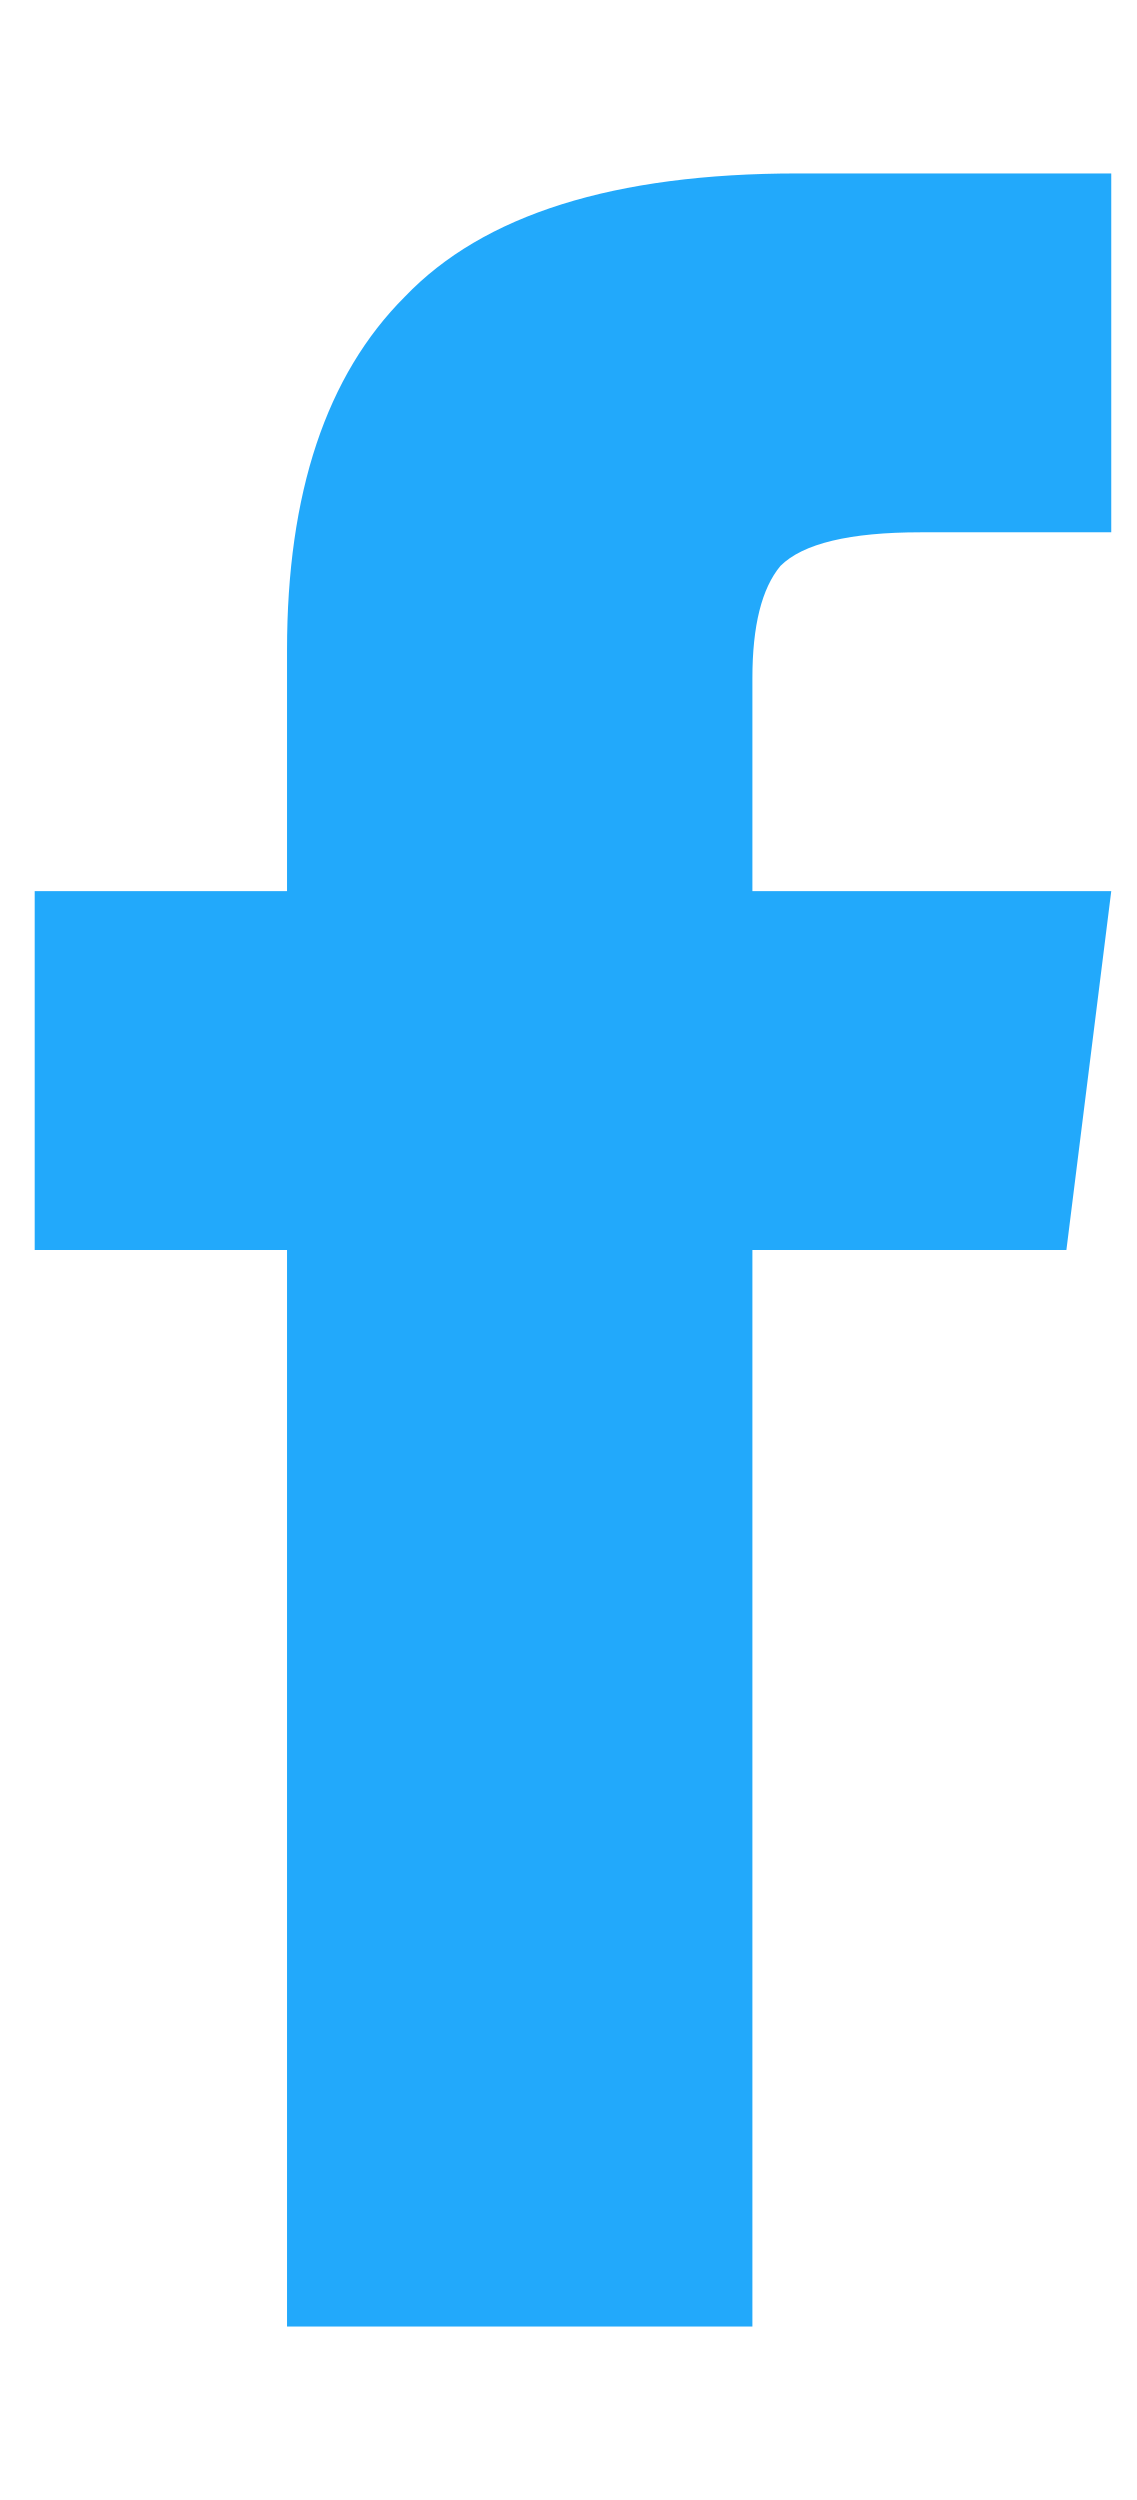
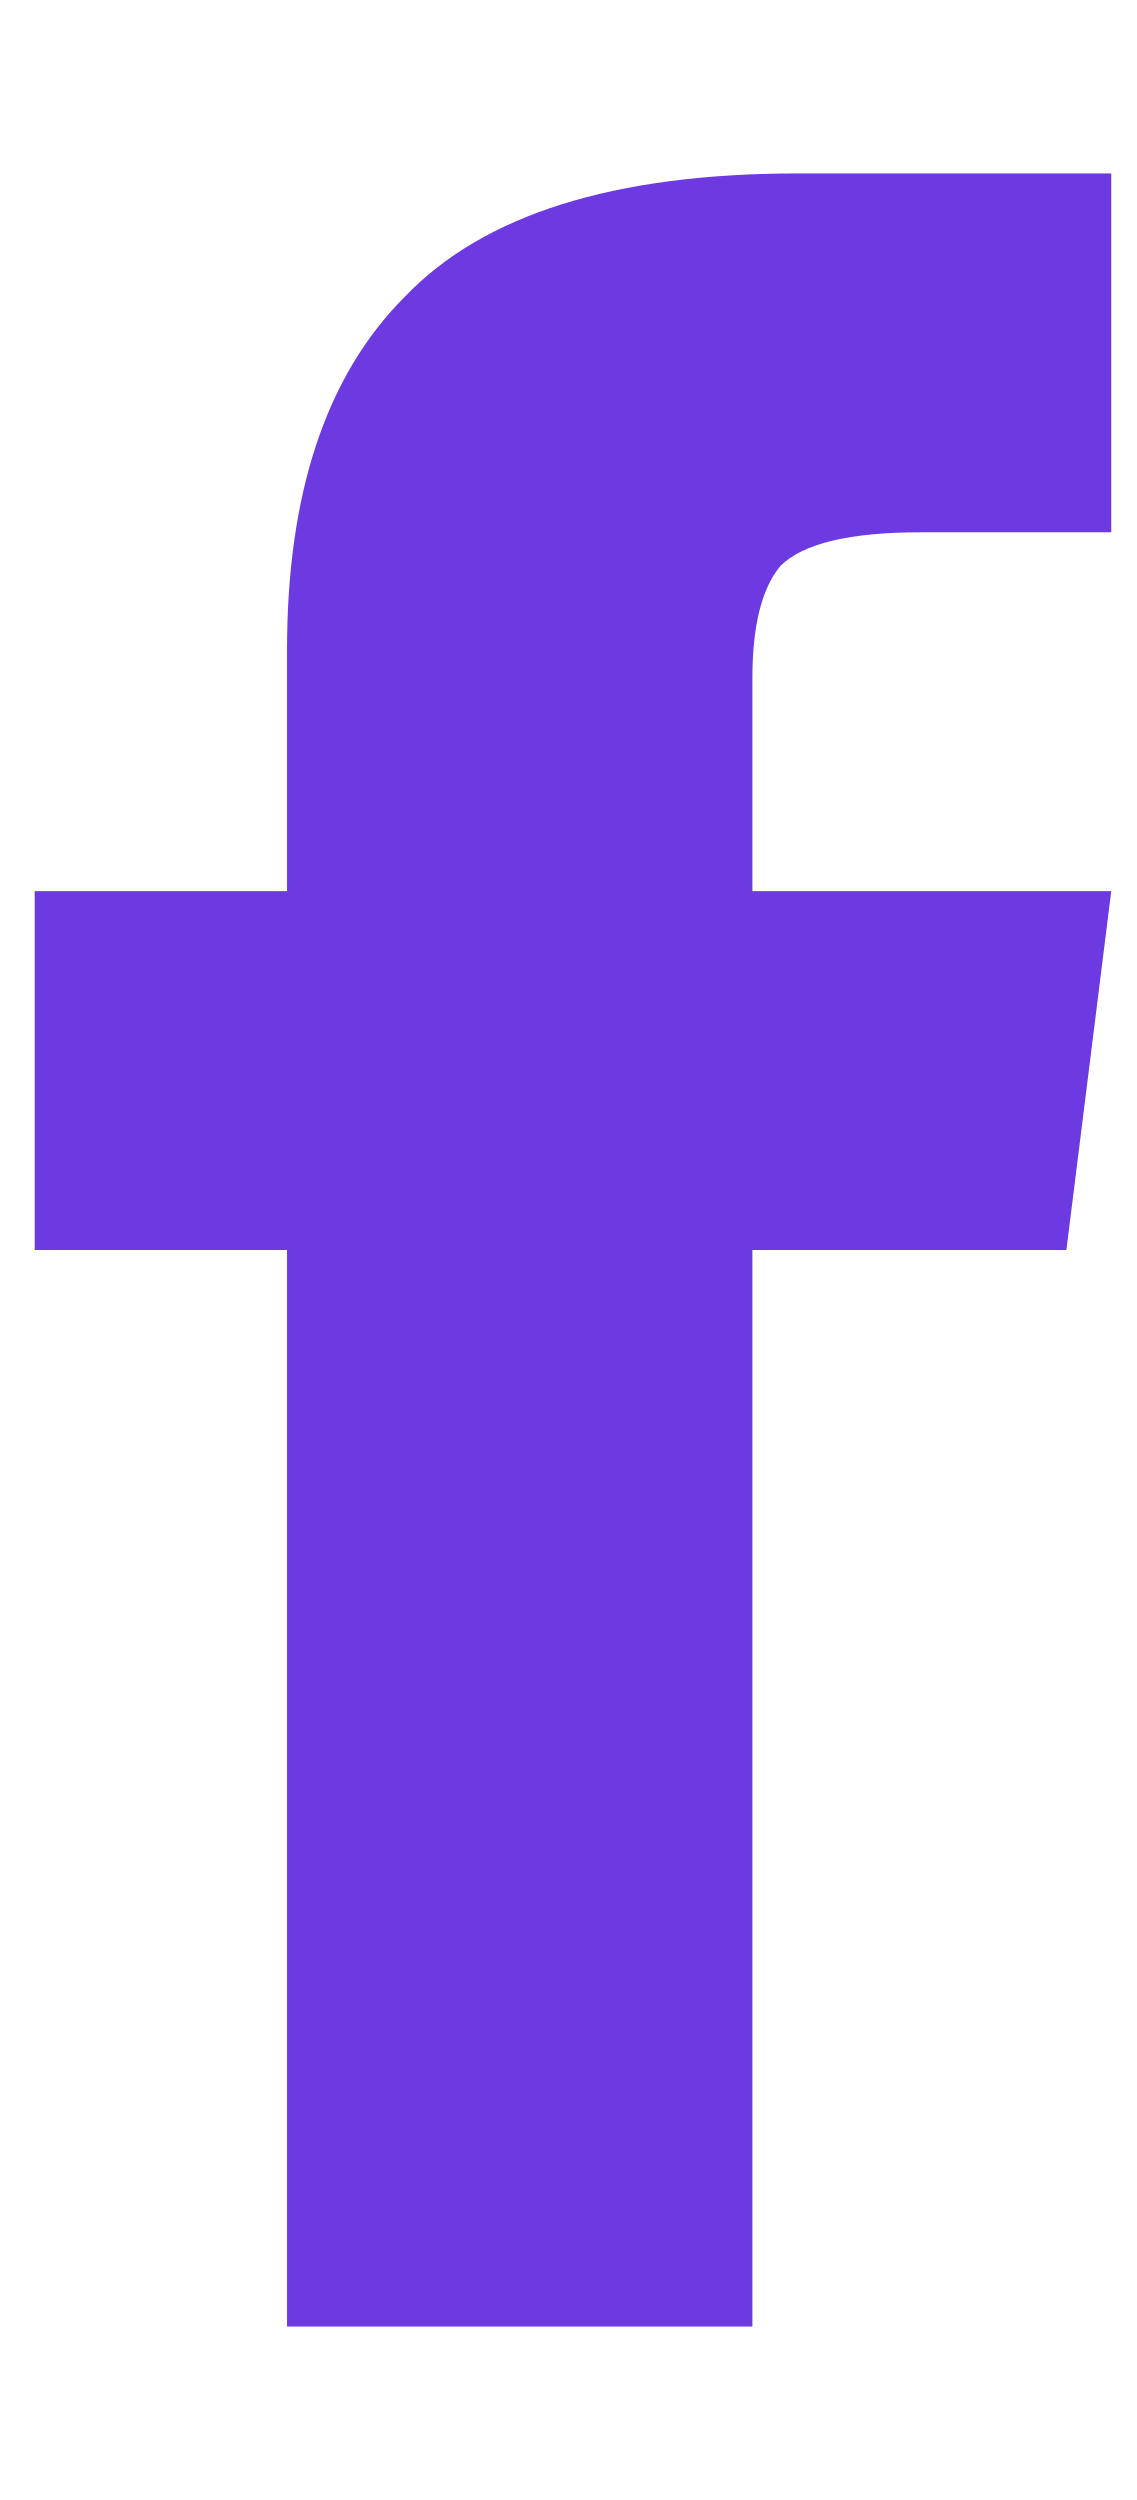
<svg xmlns="http://www.w3.org/2000/svg" xmlns:xlink="http://www.w3.org/1999/xlink" width="10" height="22" version="1.1" viewBox="0 0 19 36">
  <g id="Canvas" transform="translate(-4844 -5521)">
    <g id="icn">
-       <use fill="#22a9fb" transform="translate(4844.58 5519)" xlink:href="#path-fb_fill" />
+       <use fill="#6D3AE1" transform="translate(4844.58 5519)" xlink:href="#path-fb_fill" />
    </g>
  </g>
  <defs>
    <path id="path-fb_fill" d="M 12 14L 18 14L 17.25 20L 12 20L 12 38L 4.219 38L 4.219 20L 0 20L 0 14L 4.219 14L 4.219 9.969C 4.219 7.344 4.875 5.375 6.188 4.062C 7.5 2.688 9.688 2 12.75 2L 18 2L 18 8L 14.812 8C 13.625 8 12.844 8.188 12.469 8.562C 12.156 8.938 12 9.562 12 10.438L 12 14Z" />
  </defs>
</svg>
